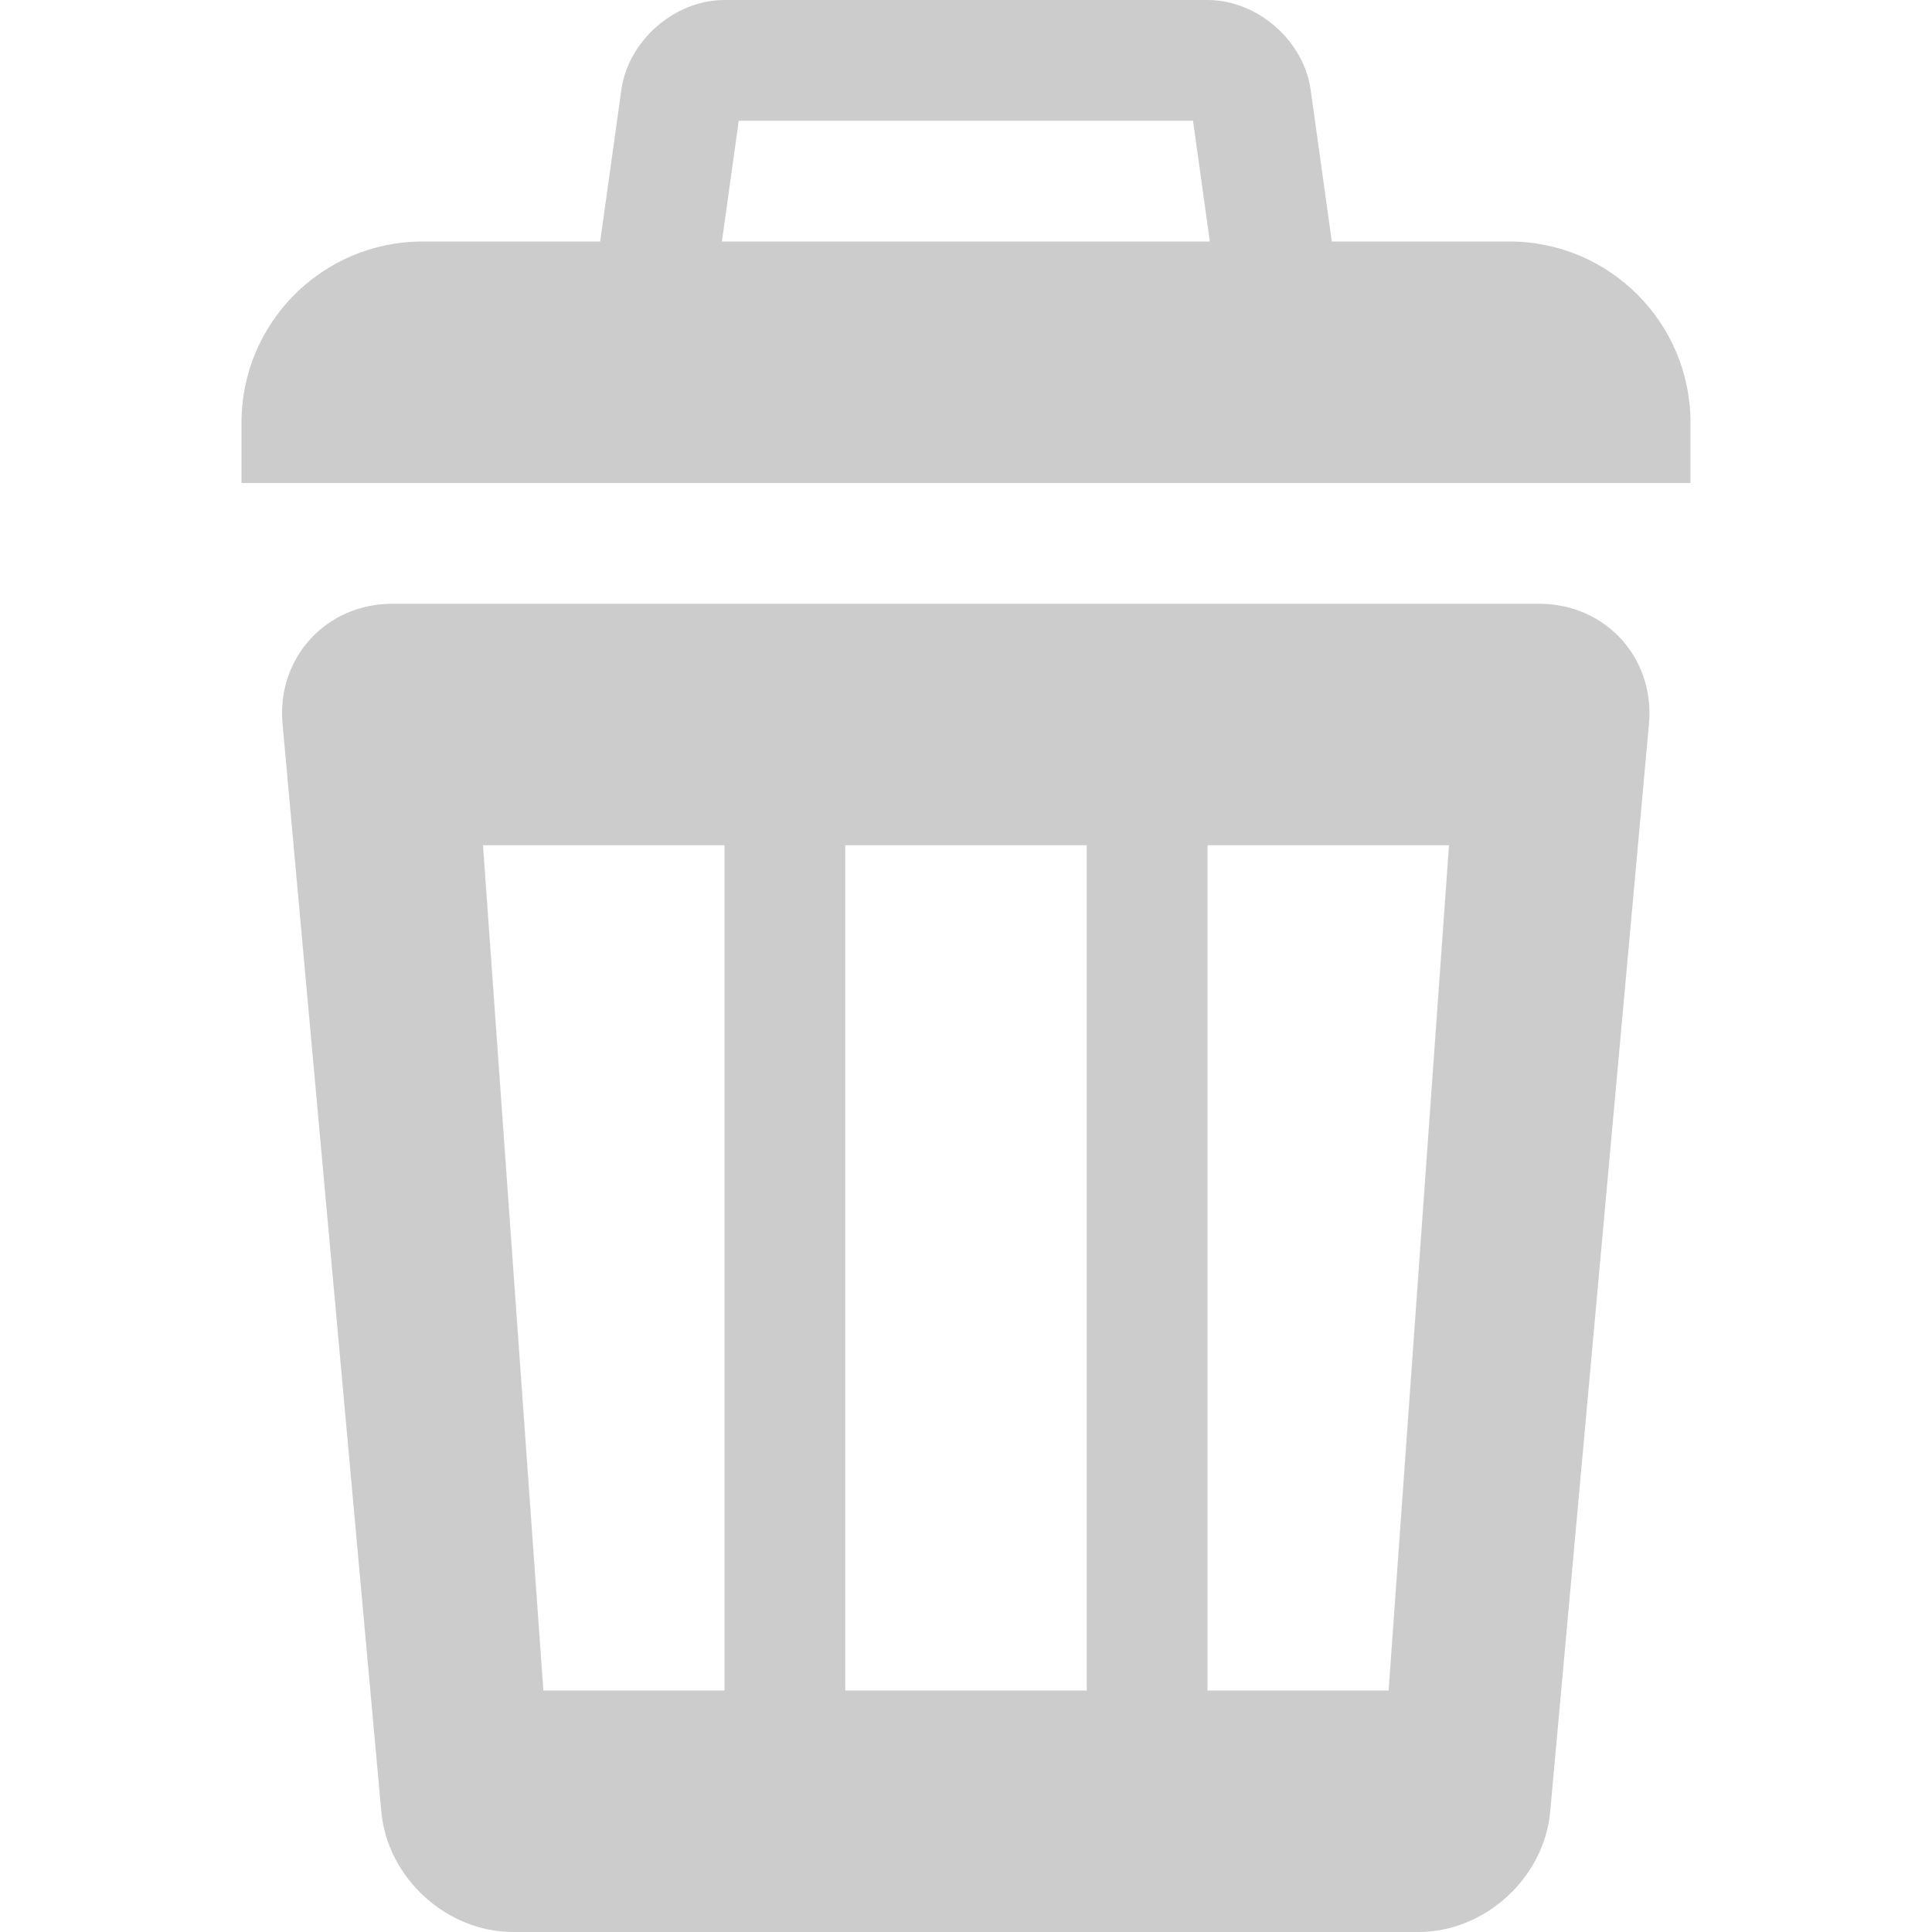
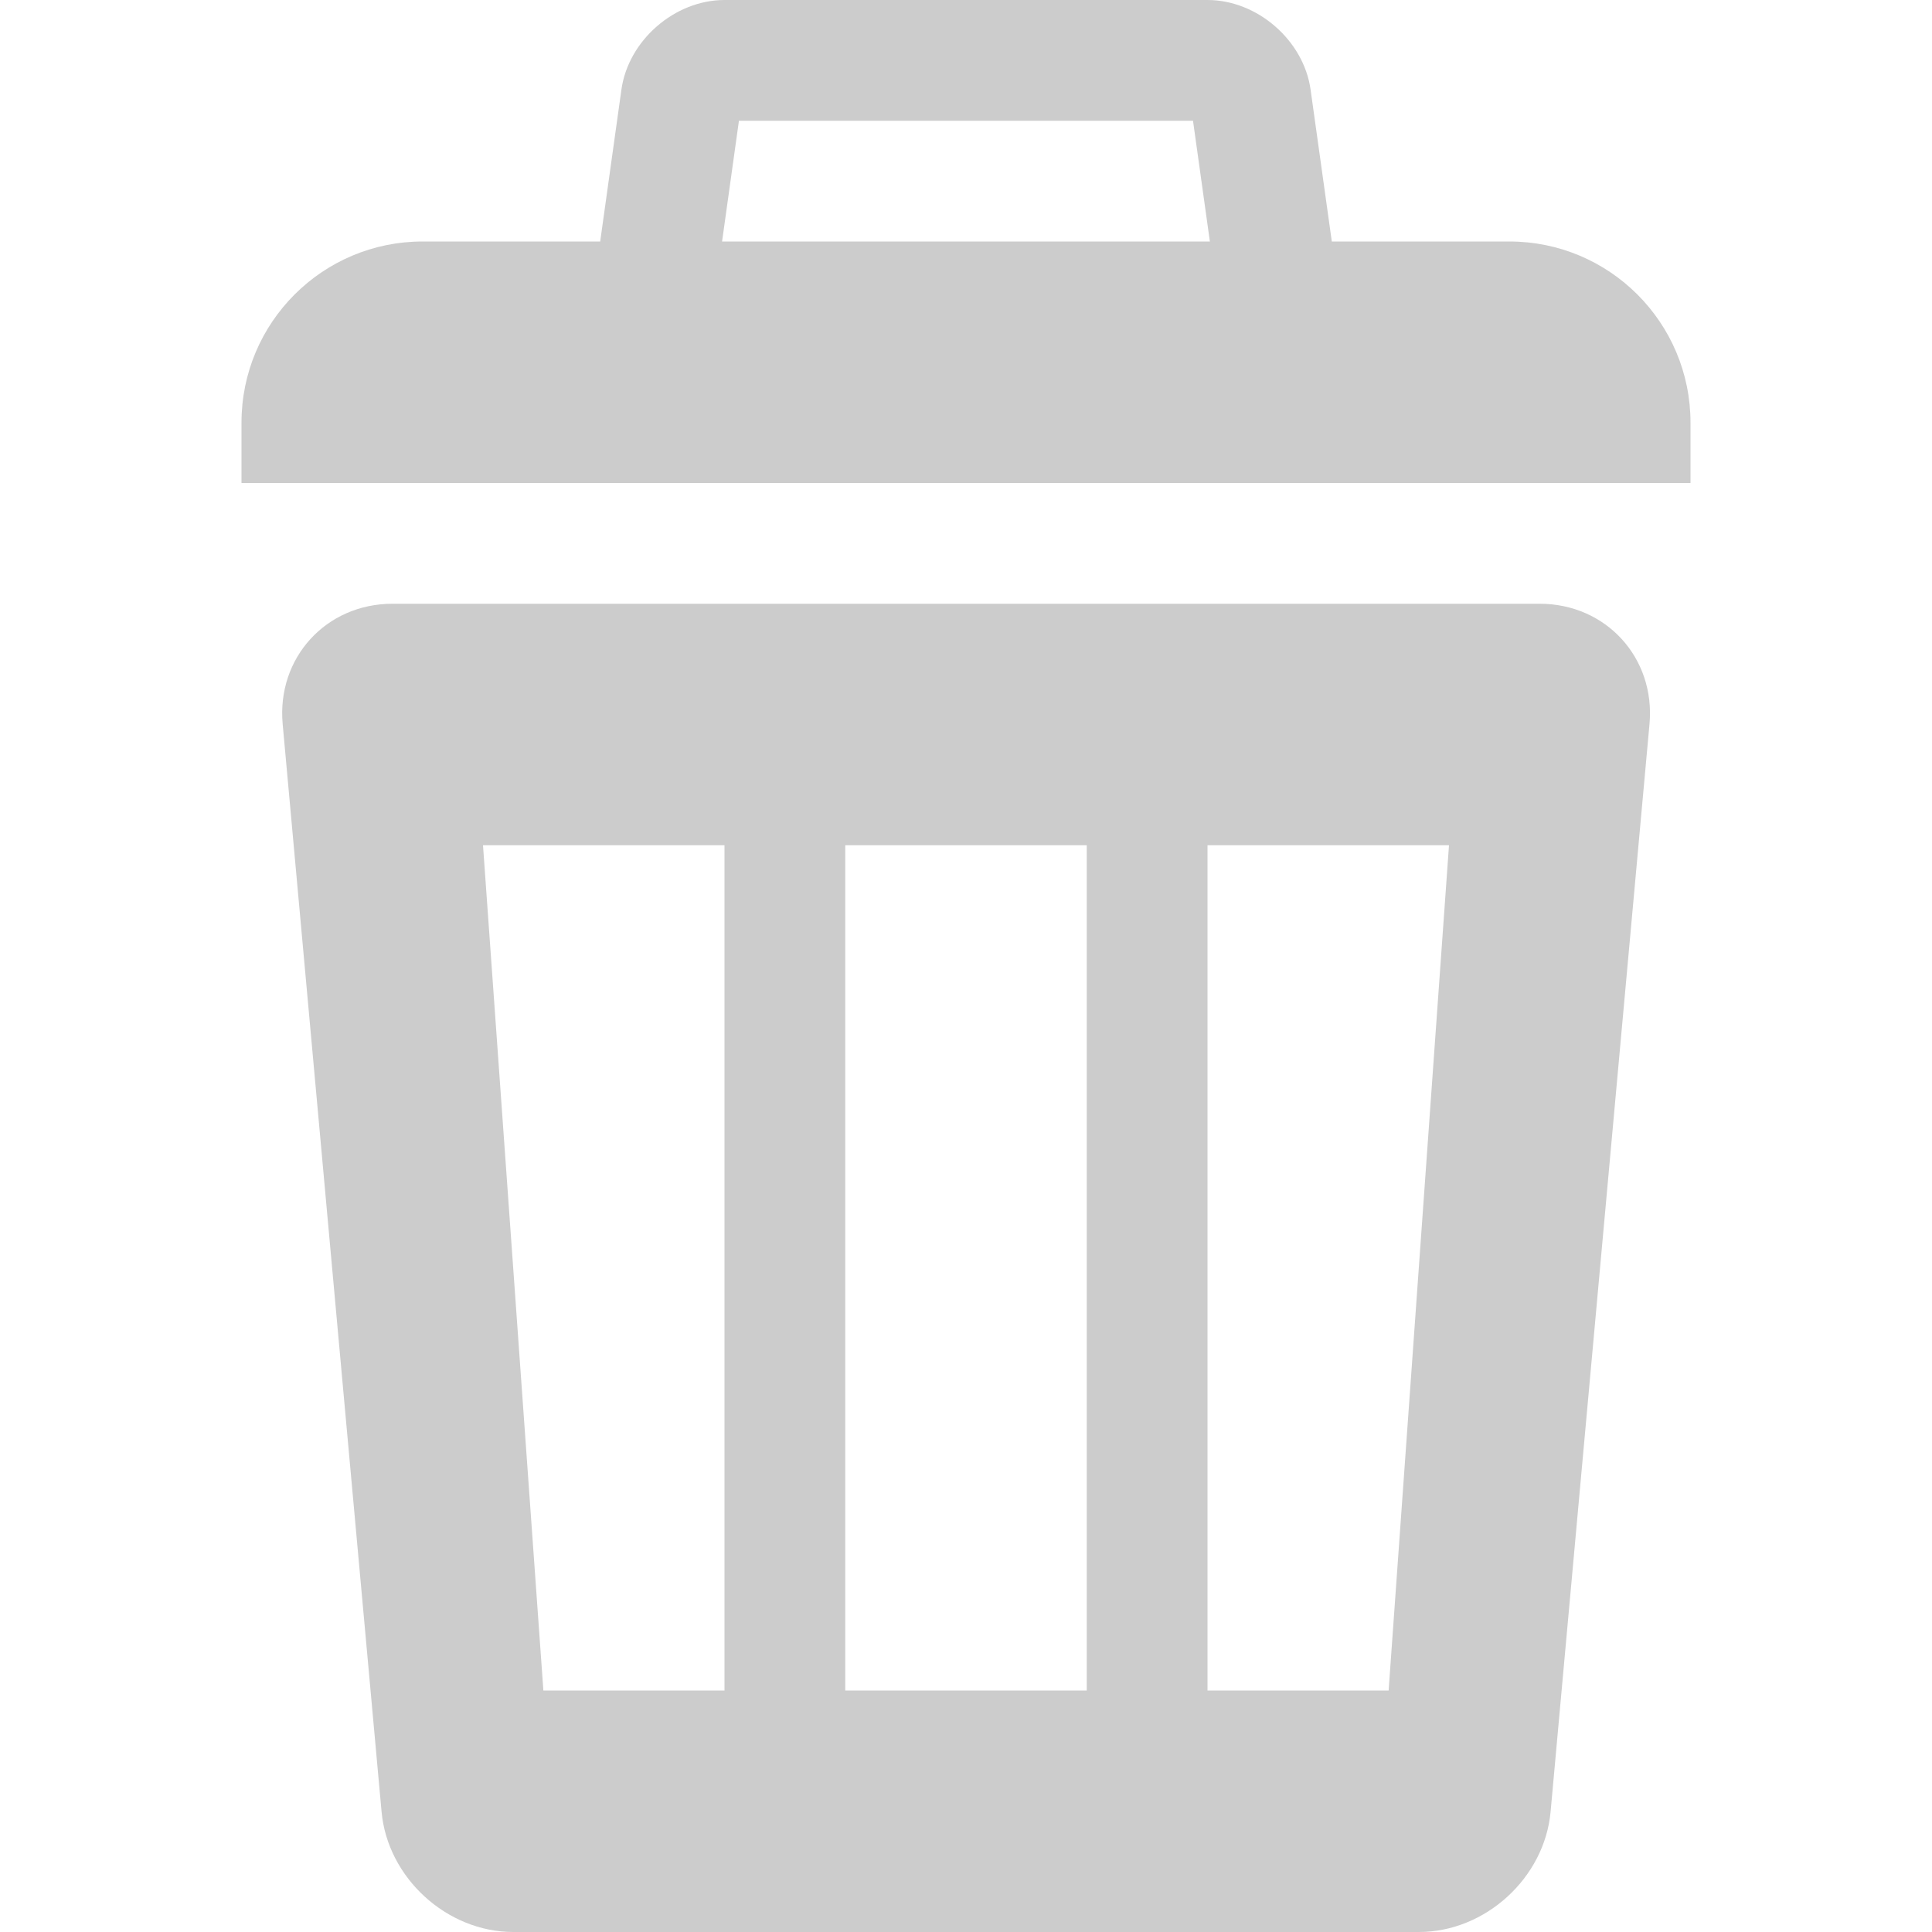
- <svg xmlns="http://www.w3.org/2000/svg" version="1.1" width="8" height="8" viewBox="0 0 8 8">
-   <path d="M6.25 1h-4.5c-0.414 0-0.75 0.336-0.75 0.75v0.25h6v-0.25c0-0.414-0.336-0.75-0.75-0.75zM4.94 0.5l0.11 0.789h-2.101l0.11-0.789h1.88M5 0h-2c-0.206 0-0.398 0.167-0.427 0.371l-0.146 1.046c-0.029 0.204 0.117 0.371 0.323 0.371h2.5c0.206 0 0.352-0.167 0.323-0.371l-0.146-1.046c-0.029-0.204-0.221-0.371-0.427-0.371v0zM6.375 2.5h-4.75c-0.275 0-0.48 0.224-0.455 0.498l0.409 4.504c0.025 0.274 0.27 0.498 0.545 0.498h3.75c0.275 0 0.52-0.224 0.545-0.498l0.409-4.504c0.025-0.274-0.18-0.498-0.455-0.498zM3 7h-0.75l-0.25-3.5h1v3.5zM4.5 7h-1v-3.5h1v3.5zM5.75 7h-0.75v-3.5h1l-0.25 3.5z" fill="#cccccc" />
+ <svg xmlns="http://www.w3.org/2000/svg" version="1.1" width="36" height="36" viewBox="0 0 36 36">
+   <path d="M28.125 4.5h-20.25c-1.864 0-3.375 1.511-3.375 3.375v1.125h27v-1.125c0-1.864-1.511-3.375-3.375-3.375zM22.23 2.25l0.496 3.551h-9.453l0.496-3.551h8.46M22.5 0h-9c-0.928 0-1.793 0.752-1.921 1.671l-0.658 4.708c-0.128 0.919 0.526 1.671 1.454 1.671h11.25c0.928 0 1.582-0.752 1.454-1.671l-0.658-4.708c-0.128-0.919-0.993-1.671-1.921-1.671v0zM28.688 11.25h-21.375c-1.237 0-2.158 1.008-2.046 2.241l1.843 20.268c0.112 1.232 1.216 2.241 2.454 2.241h16.875c1.238 0 2.342-1.008 2.454-2.241l1.843-20.268c0.112-1.232-0.809-2.241-2.046-2.241zM13.5 31.5h-3.375l-1.125-15.75h4.5v15.75zM20.25 31.5h-4.5v-15.75h4.5v15.75zM25.875 31.5h-3.375v-15.75h4.5l-1.125 15.75z" fill="#cccccc" />
</svg>
